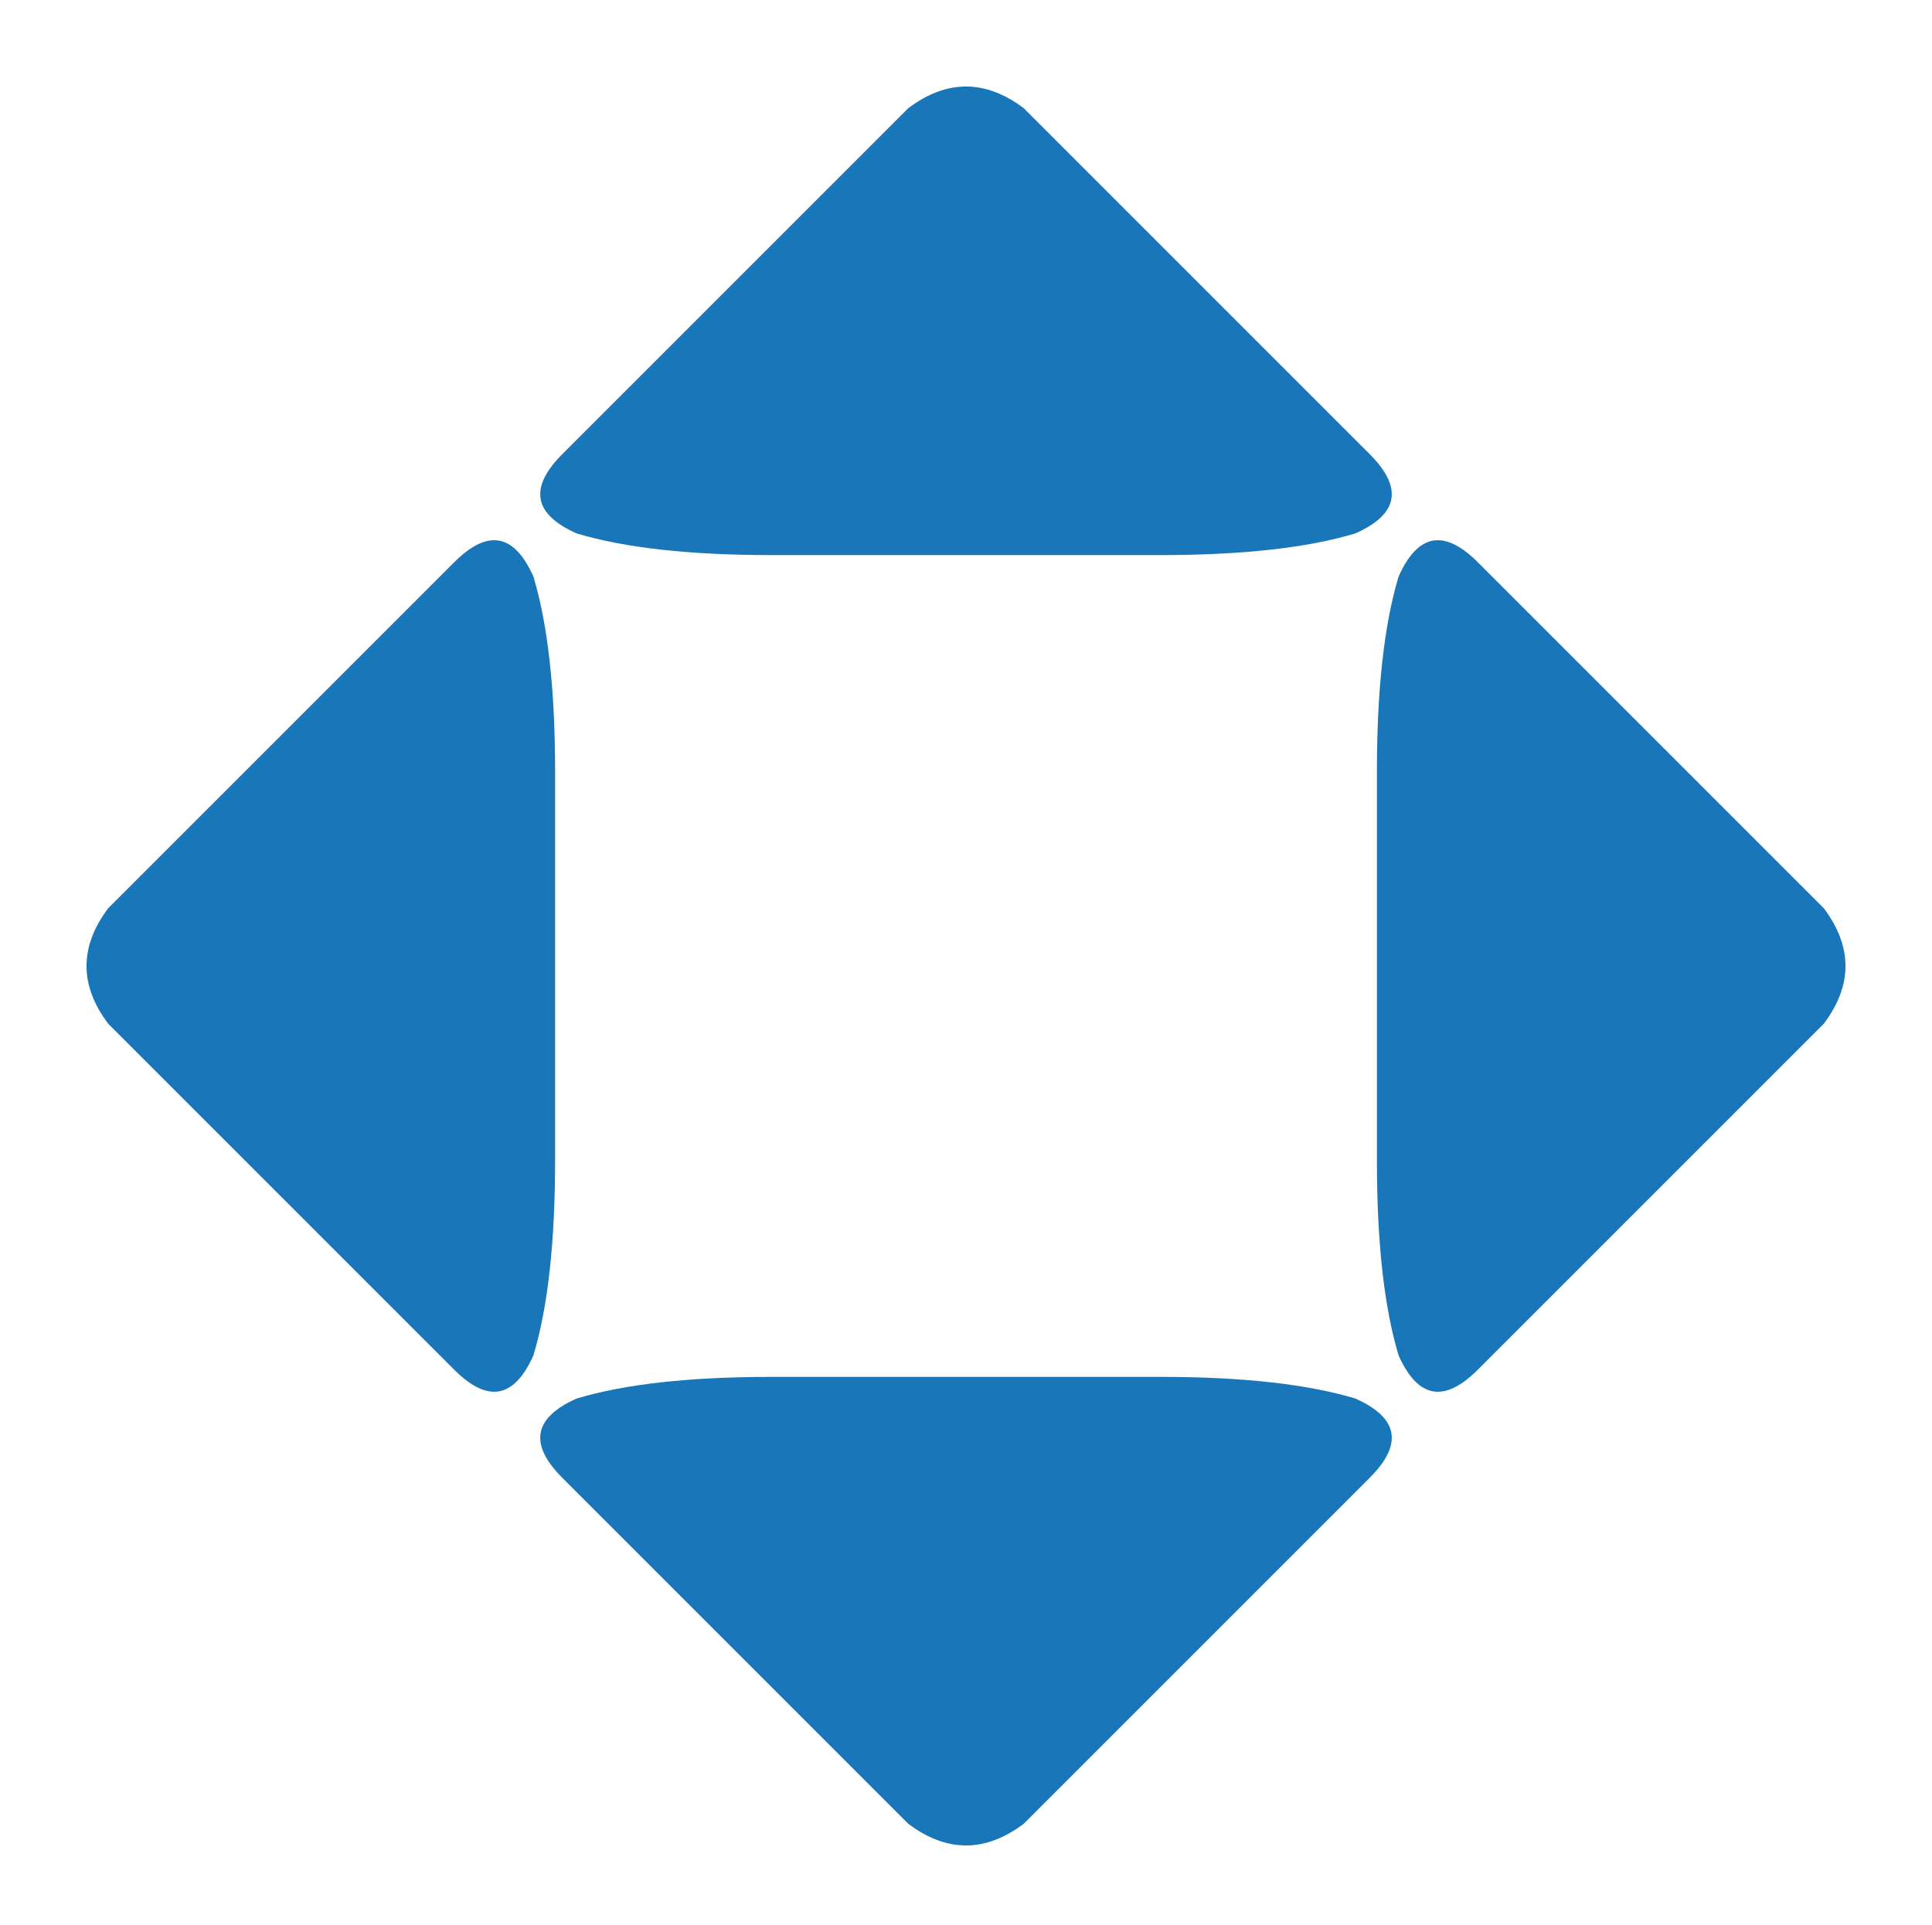
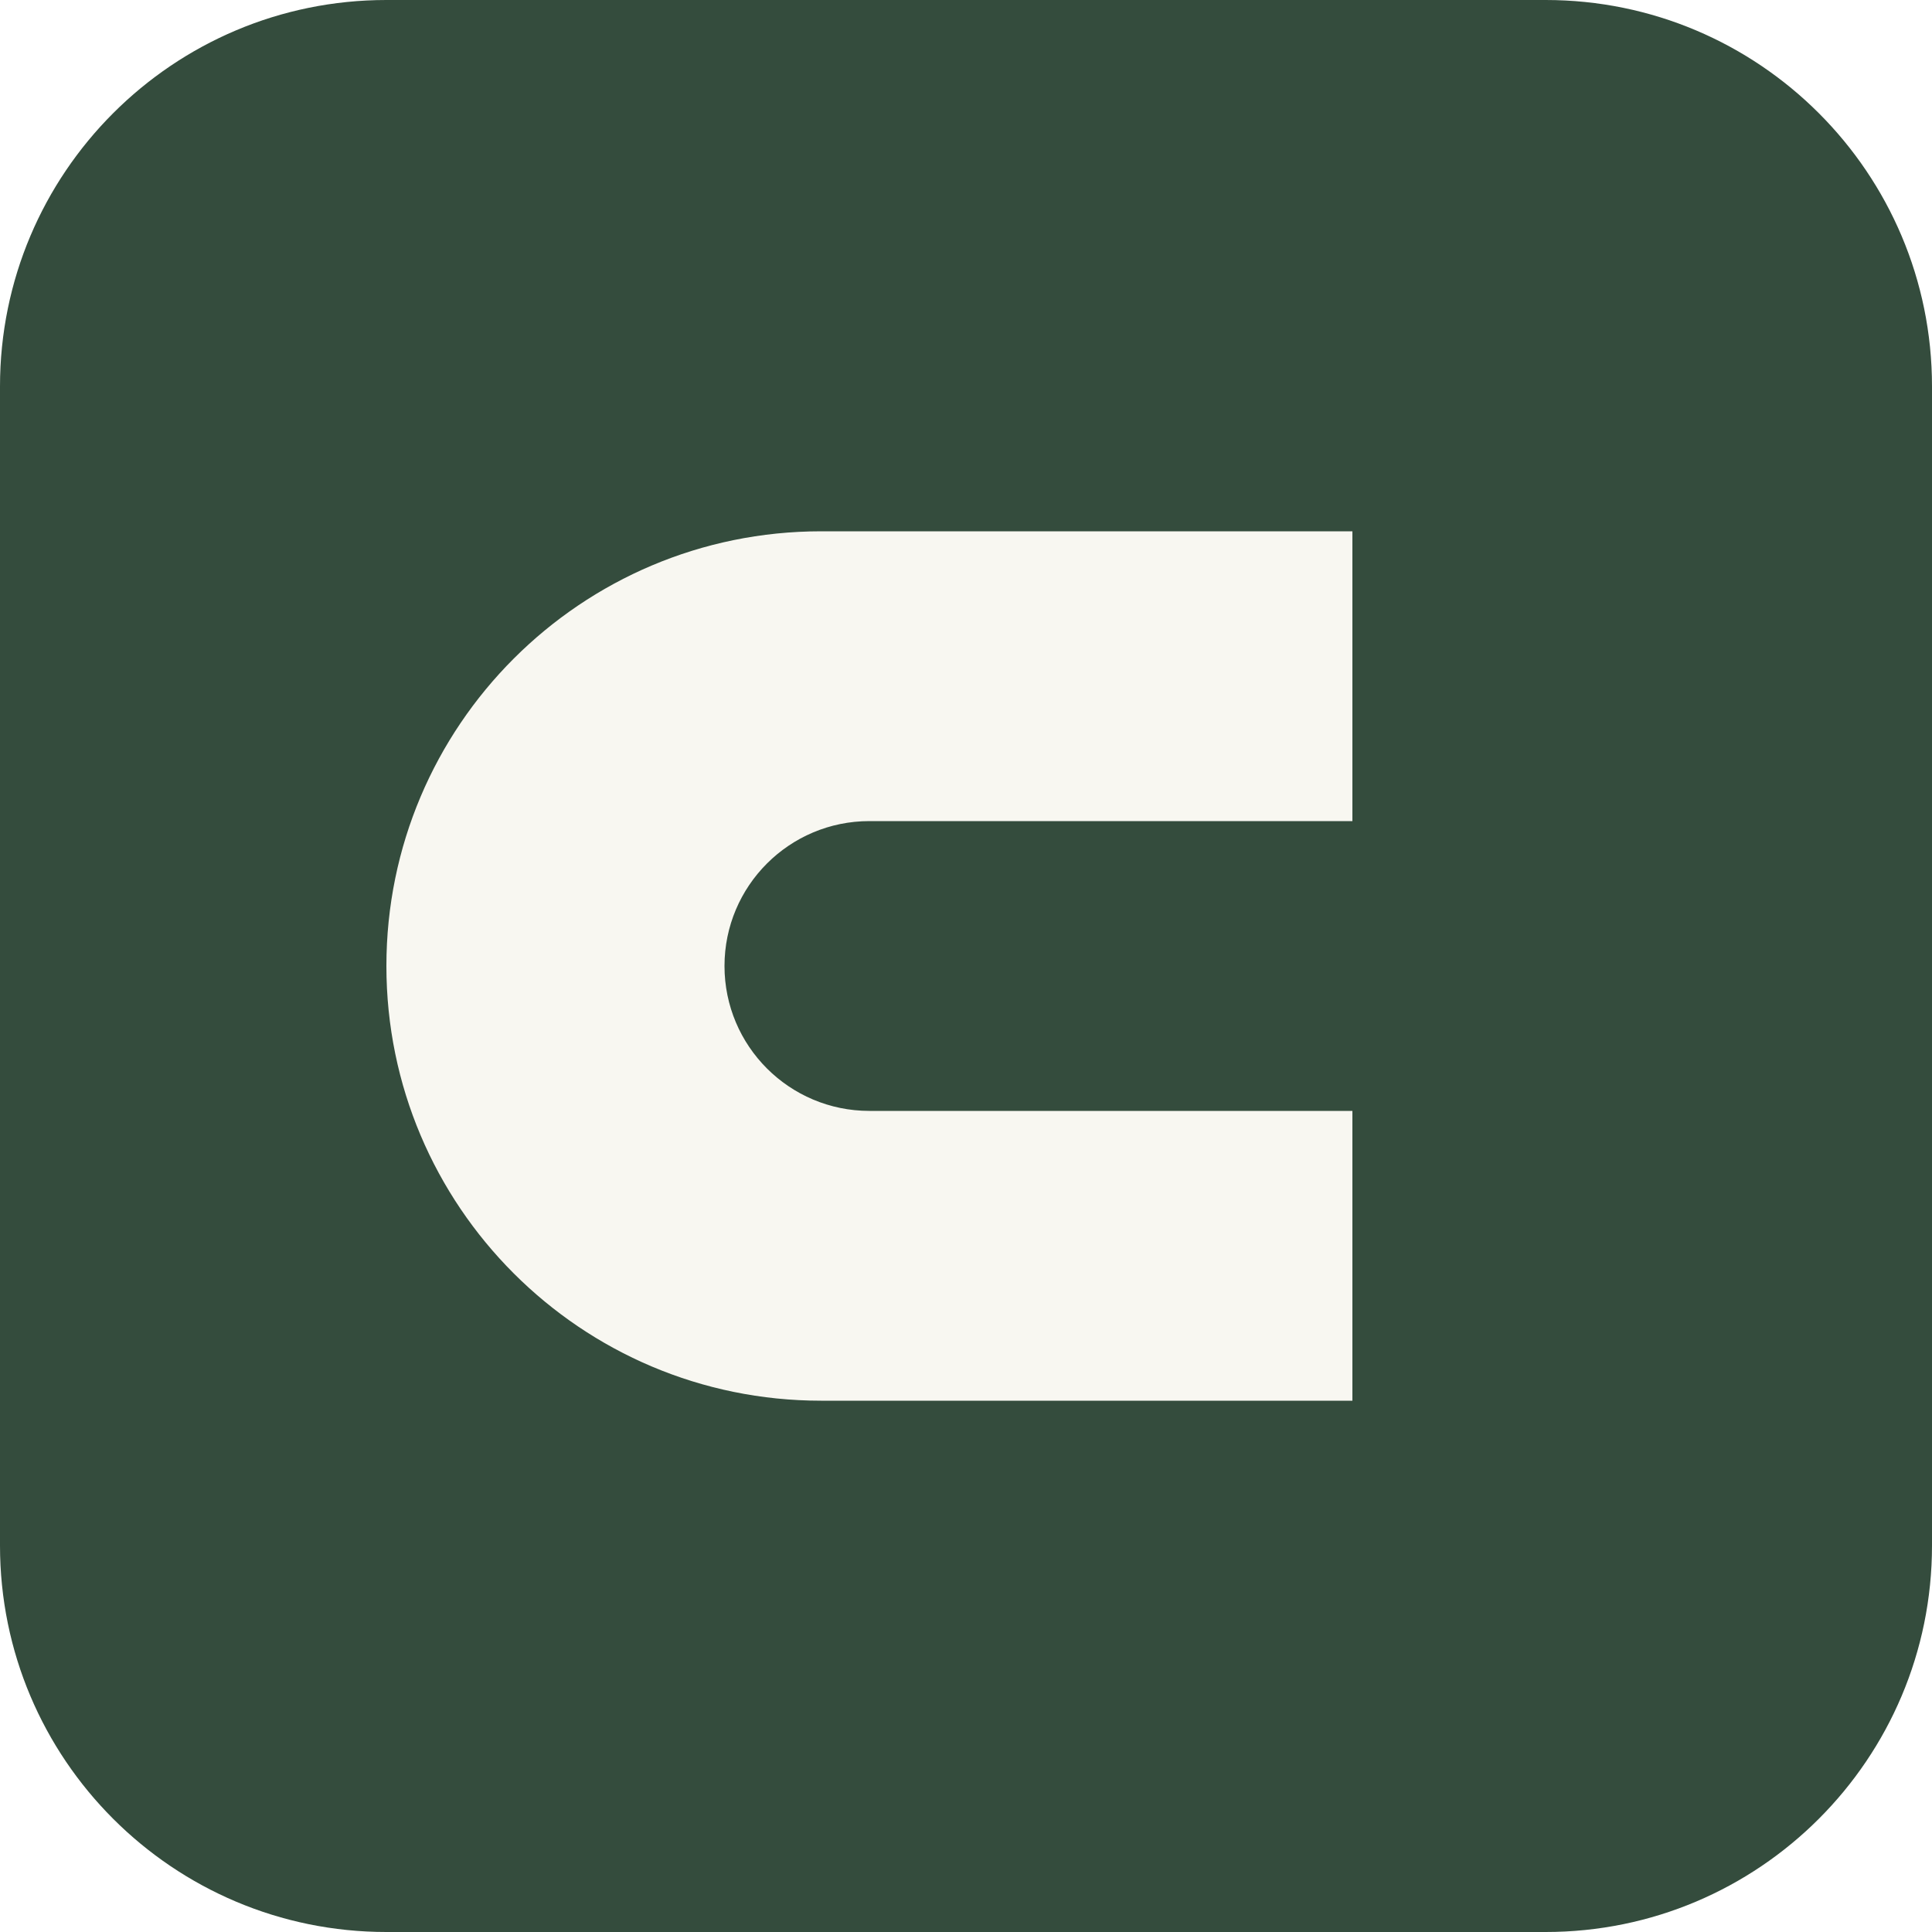
- <svg xmlns="http://www.w3.org/2000/svg" viewBox="0 0 268 267" role="img" aria-label="Fairdocket">
-   <g fill="#1976B9" transform="translate(12 12)">
-     <path d="M114 3Q122 -3 130 3L178 51Q185 58 176 62Q166 65 149 65H95Q78 65 68 62Q59 58 66 51Z" transform="rotate(0 122 122)" />
-     <path d="M114 3Q122 -3 130 3L178 51Q185 58 176 62Q166 65 149 65H95Q78 65 68 62Q59 58 66 51Z" transform="rotate(90 122 122)" />
-     <path d="M114 3Q122 -3 130 3L178 51Q185 58 176 62Q166 65 149 65H95Q78 65 68 62Q59 58 66 51Z" transform="rotate(180 122 122)" />
-     <path d="M114 3Q122 -3 130 3L178 51Q185 58 176 62Q166 65 149 65H95Q78 65 68 62Q59 58 66 51Z" transform="rotate(270 122 122)" />
-   </g>
-   <path fill="#1976B9" fill-rule="evenodd" transform="translate(3 0)" d="" />
+ <svg xmlns="http://www.w3.org/2000/svg" viewBox="0 0 40 40">
+   <rect width="40" height="40" rx="8" fill="#344c3d" />
+   <path d="M28 11H17a9 9 0 0 0 0 18h11v-6H18a3 3 0 0 1 0-6h10Z" fill="#f8f7f1" />
</svg>
